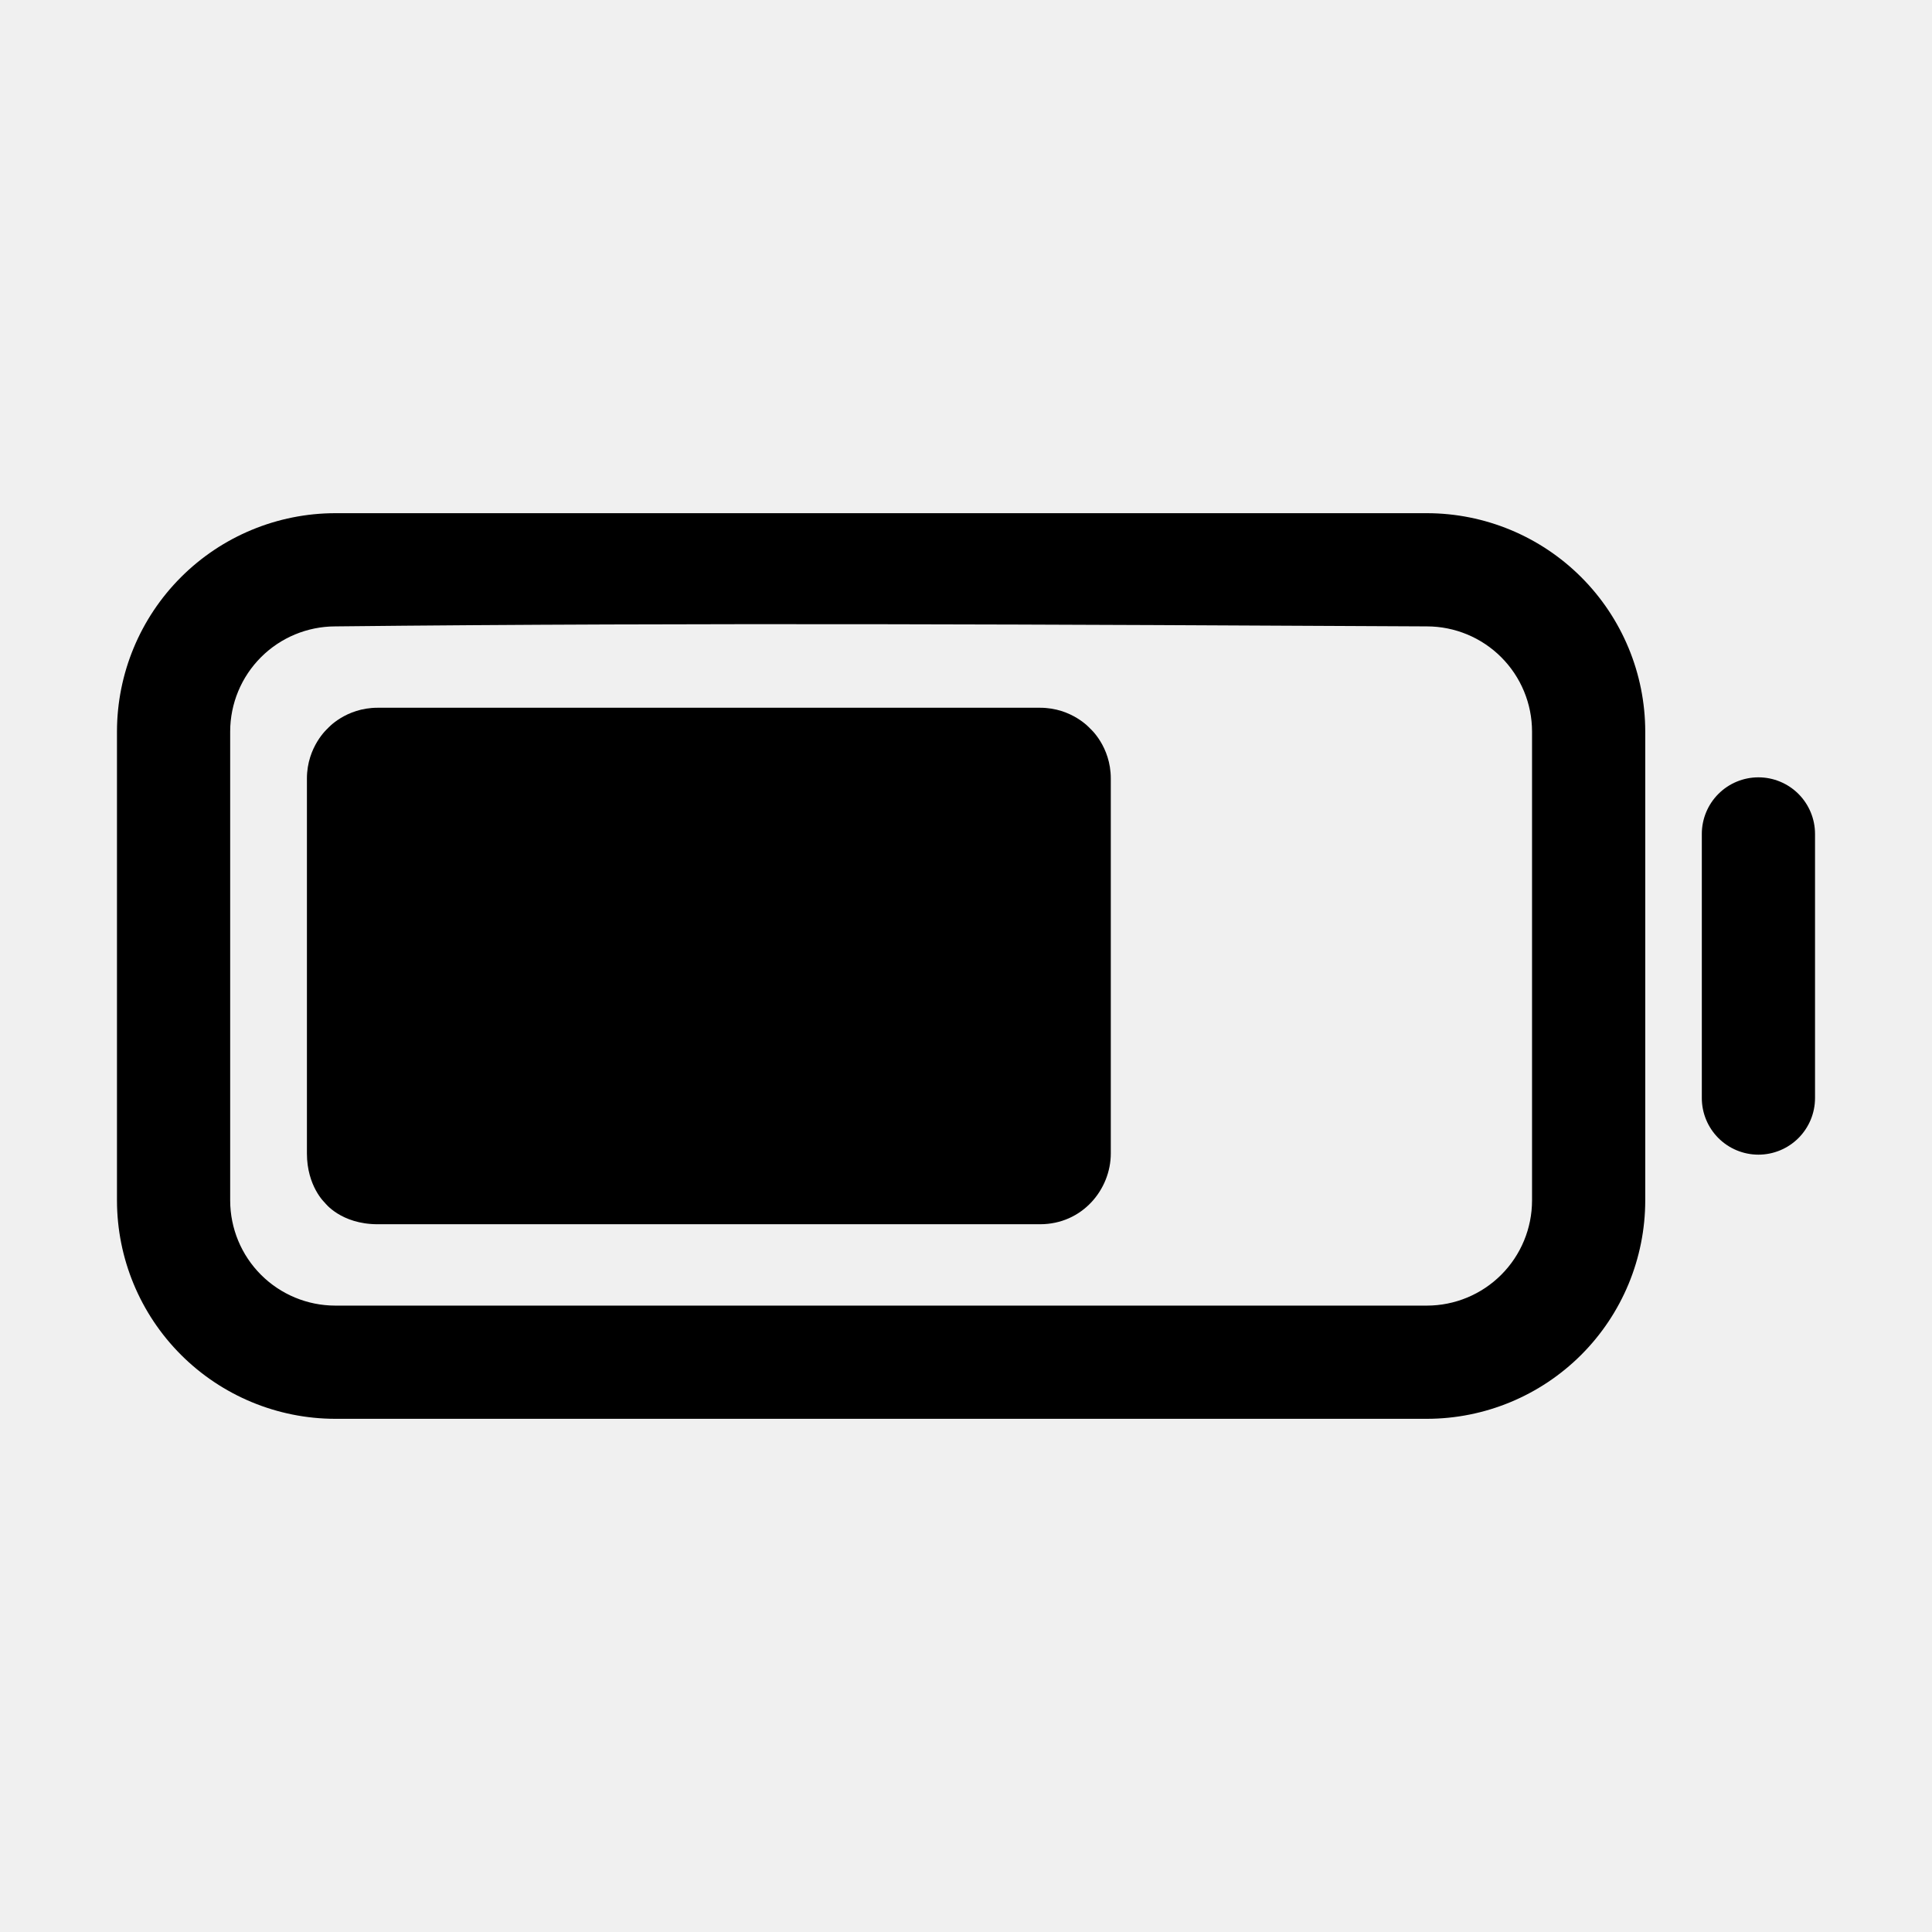
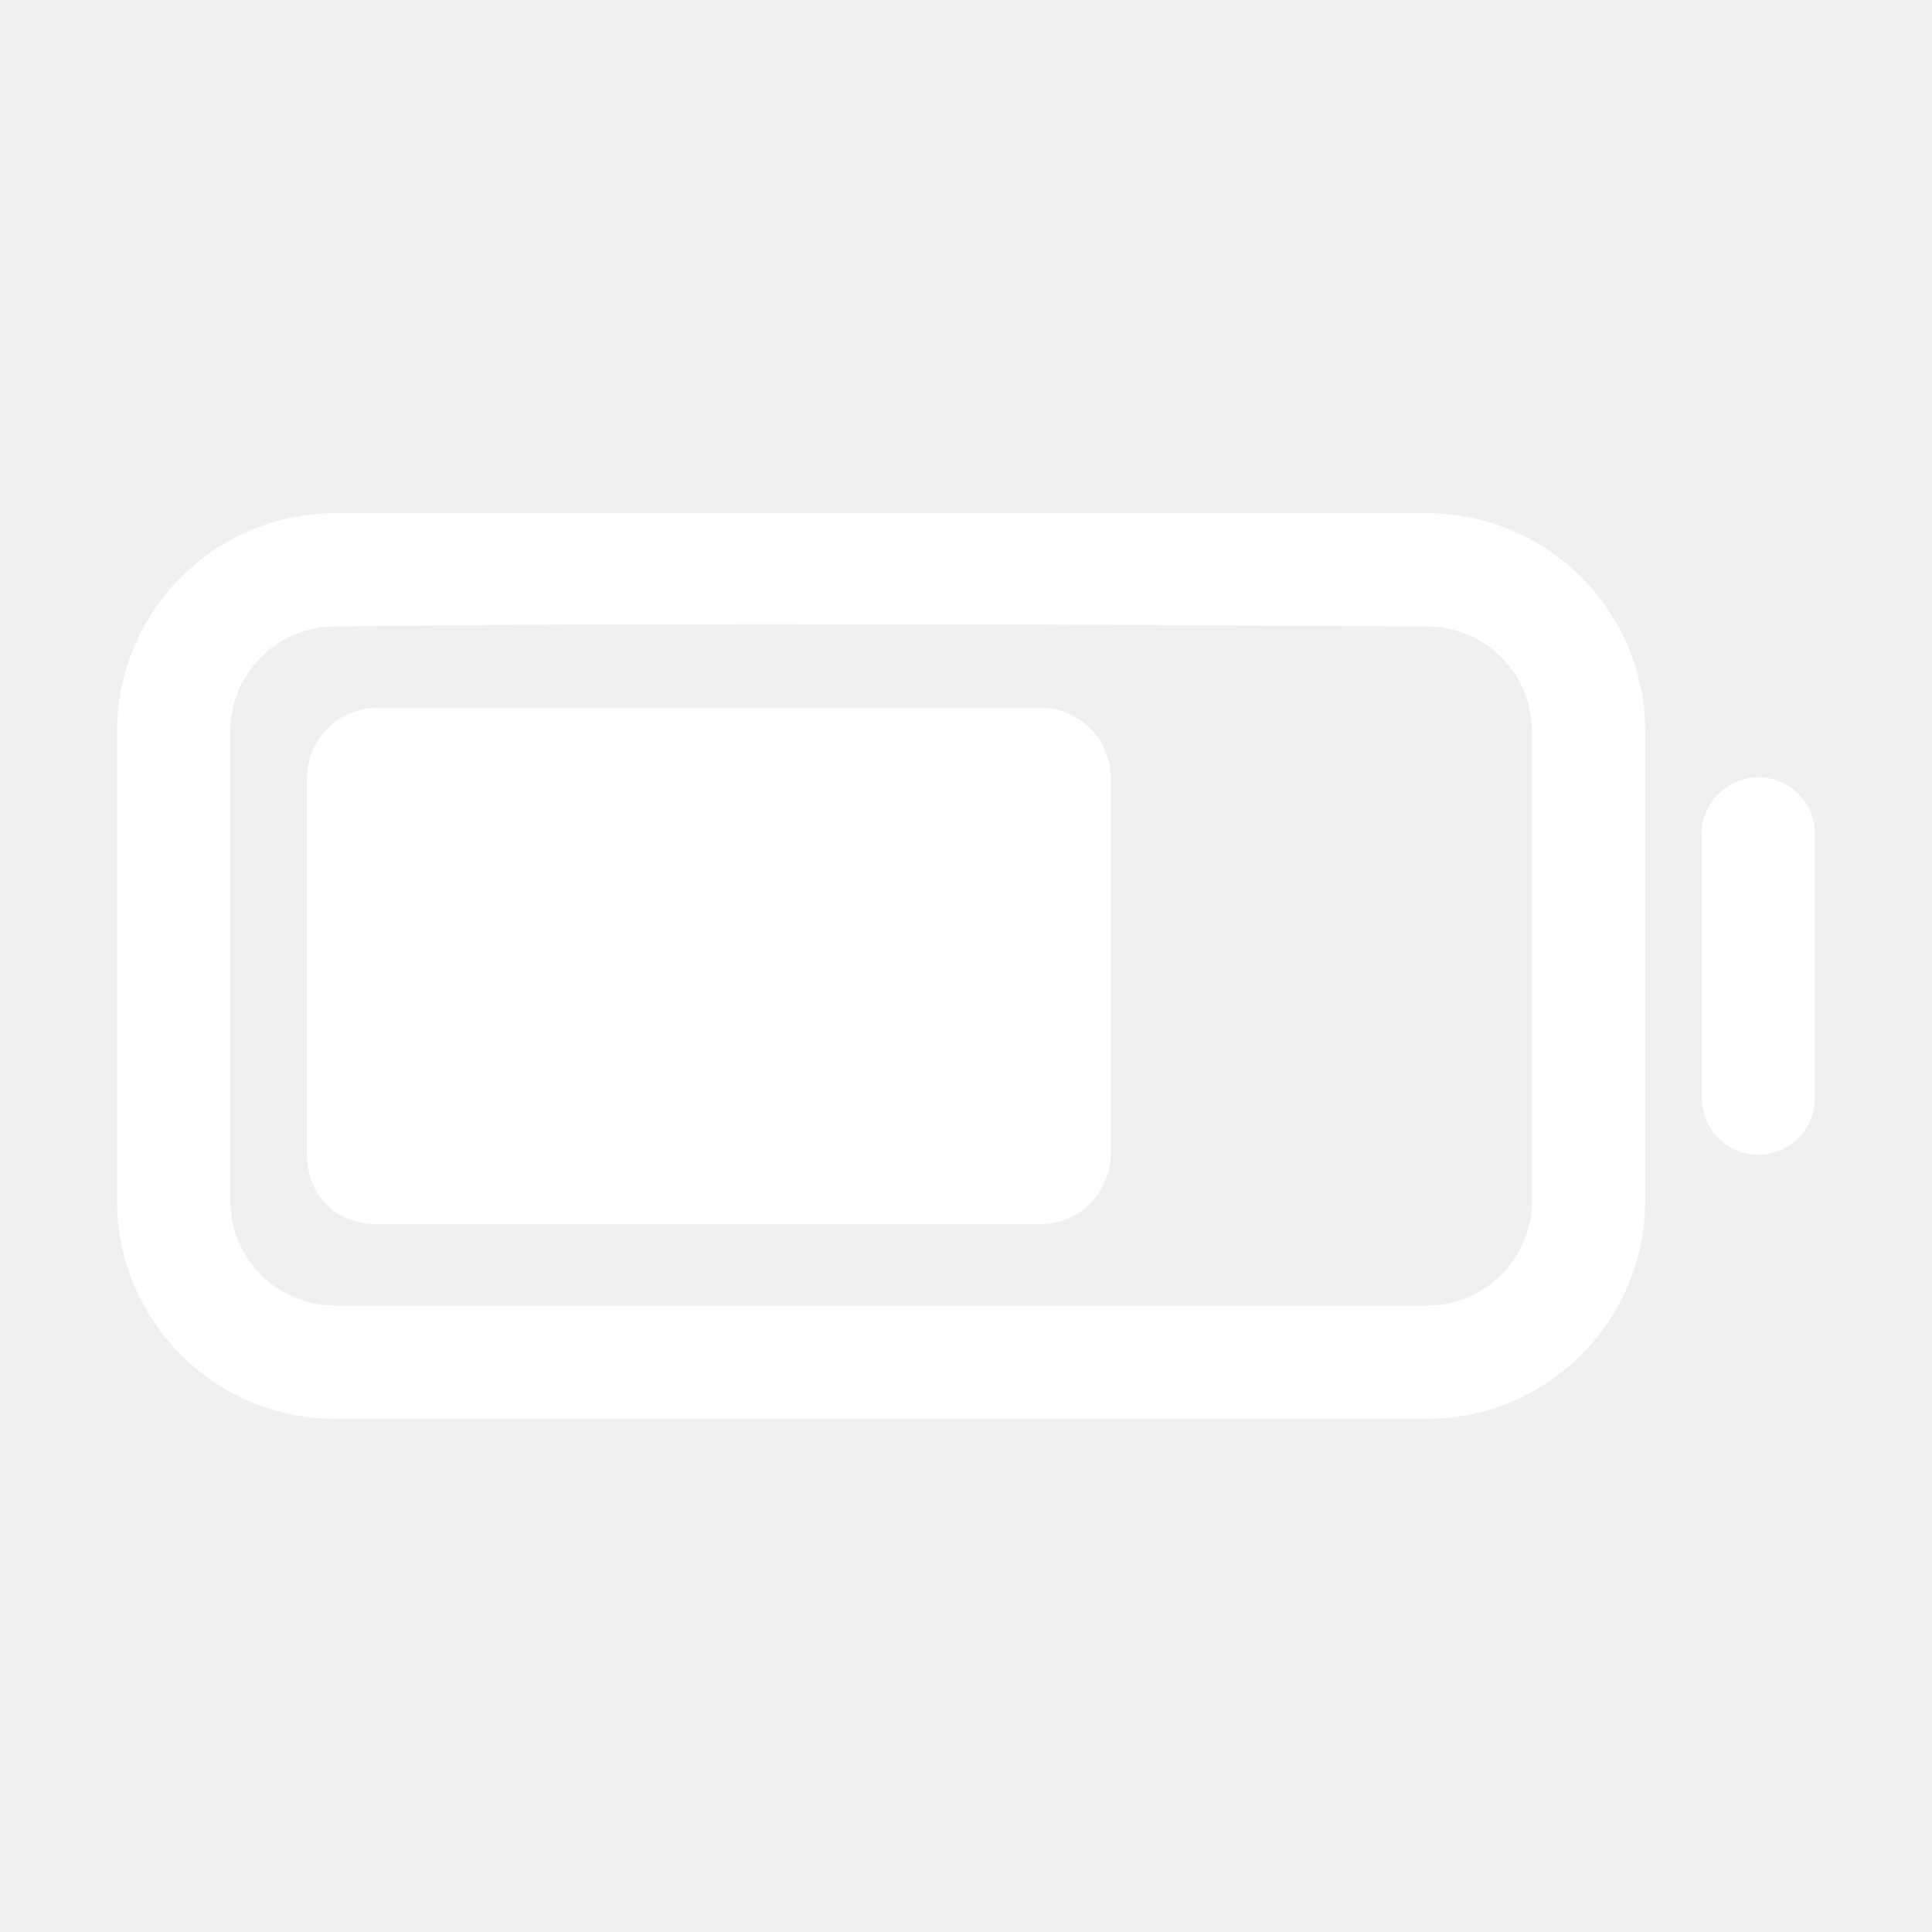
- <svg xmlns="http://www.w3.org/2000/svg" fill="none" viewBox="-32 -32 1024 1024" id="Battery-Charging-Outline--Streamline-Ionic-Outline" height="1024" width="1024" version="1.1">
-   <defs id="defs6" />
-   <g id="g36" transform="translate(-213.0003,-611.9999)">
-     <path id="path13-9-7-2" style="fill:#000000" d="m 358.688,852 c -30.672,0.036 -60.076,12.234 -81.764,33.922 -21.688,21.688 -33.889,51.094 -33.924,81.766 v 248.623 c 0.035,30.672 12.236,60.078 33.924,81.766 21.688,21.688 51.092,33.888 81.764,33.924 h 578.637 c 30.672,-0.036 60.076,-12.236 81.766,-33.924 21.688,-21.688 33.89,-51.094 33.924,-81.766 v -248.623 c -0.034,-30.672 -12.236,-60.078 -33.924,-81.766 C 997.4,864.234 967.996,852.036 937.324,852 Z m 0,60 c 192.881,-2.099 385.755,-0.955 578.637,0 14.764,0.02 28.918,5.892 39.355,16.332 10.44,10.44 16.312,24.591 16.334,39.355 v 248.623 c -0.022,14.764 -5.894,28.919 -16.334,39.358 -10.438,10.44 -24.591,16.312 -39.355,16.332 H 358.688 c -14.763,-0.02 -28.914,-5.892 -39.353,-16.332 C 308.895,1245.23 303.02,1231.074 303,1216.311 v -248.623 c 0.02,-14.764 5.895,-28.915 16.334,-39.355 C 329.773,917.892 343.924,912.02 358.688,912 Z" />
-     <path fill="#000000" d="m 1113.001,992.003 c -7.956,0 -15.586,3.162 -21.214,8.786 -5.624,5.628 -8.786,13.258 -8.786,21.214 v 139.988 c 0,7.956 3.162,15.588 8.786,21.214 5.628,5.626 13.258,8.786 21.214,8.786 7.956,0 15.586,-3.16 21.214,-8.786 5.624,-5.626 8.786,-13.258 8.786,-21.214 v -139.988 c 0,-7.956 -3.162,-15.586 -8.786,-21.214 -5.628,-5.624 -13.258,-8.786 -21.214,-8.786 z" stroke-width="64" id="path6-6-1-5-3" />
-     <path style="display:inline;fill:#000000;stroke-width:1" d="m 343.675,1191.371 c 0,17.376 9.479,26.089 9.479,26.089 0,0 8.472,11.411 28.021,11.411 H 732.245 c 22.441,0 37.5,-18.489 37.5,-37.5 V 992.621 c 0,-17.018 -10.984,-26.516 -10.984,-26.516 0,0 -9.561,-10.984 -26.516,-10.984 H 381.175 c -17.032,0 -26.516,10.984 -26.516,10.984 0,0 -10.984,9.617 -10.984,26.516 z" id="path11-4-4-3" />
+ <svg fill="none" viewBox="-32 -32 1024 1024">
+   <g fill="white">
+     <path d="M145.687 240A115.82 115.82 0 0 0 30 355.688V604.31A115.821 115.821 0 0 0 145.687 720h578.637a115.83 115.83 0 0 0 81.765-33.925 115.818 115.818 0 0 0 33.924-81.765V355.688A115.818 115.818 0 0 0 724.323 240Zm0 60c192.882-2.099 385.755-.955 578.637 0a55.757 55.757 0 0 1 39.355 16.332 55.77 55.77 0 0 1 16.334 39.356V604.31a55.772 55.772 0 0 1-16.334 39.357A55.757 55.757 0 0 1 724.324 660H145.687A55.767 55.767 0 0 1 90 604.31V355.689A55.766 55.766 0 0 1 145.687 300ZM900 380.003a30.014 30.014 0 0 0-21.214 8.786A30.014 30.014 0 0 0 870 410.003v139.988a30.01 30.01 0 0 0 8.786 21.214 30.006 30.006 0 0 0 42.428 0A30.01 30.01 0 0 0 930 549.991V410.003a30.014 30.014 0 0 0-8.786-21.214A30.014 30.014 0 0 0 900 380.003z" />
+     <path d="M130.674 579.371c0 17.377 9.479 26.089 9.479 26.089s8.472 11.411 28.021 11.411h351.07c22.441 0 37.5-18.488 37.5-37.5v-198.75c0-17.017-10.983-26.516-10.983-26.516s-9.561-10.984-26.516-10.984h-351.07c-17.033 0-26.517 10.984-26.517 10.984s-10.984 9.617-10.984 26.516z" />
  </g>
</svg>
